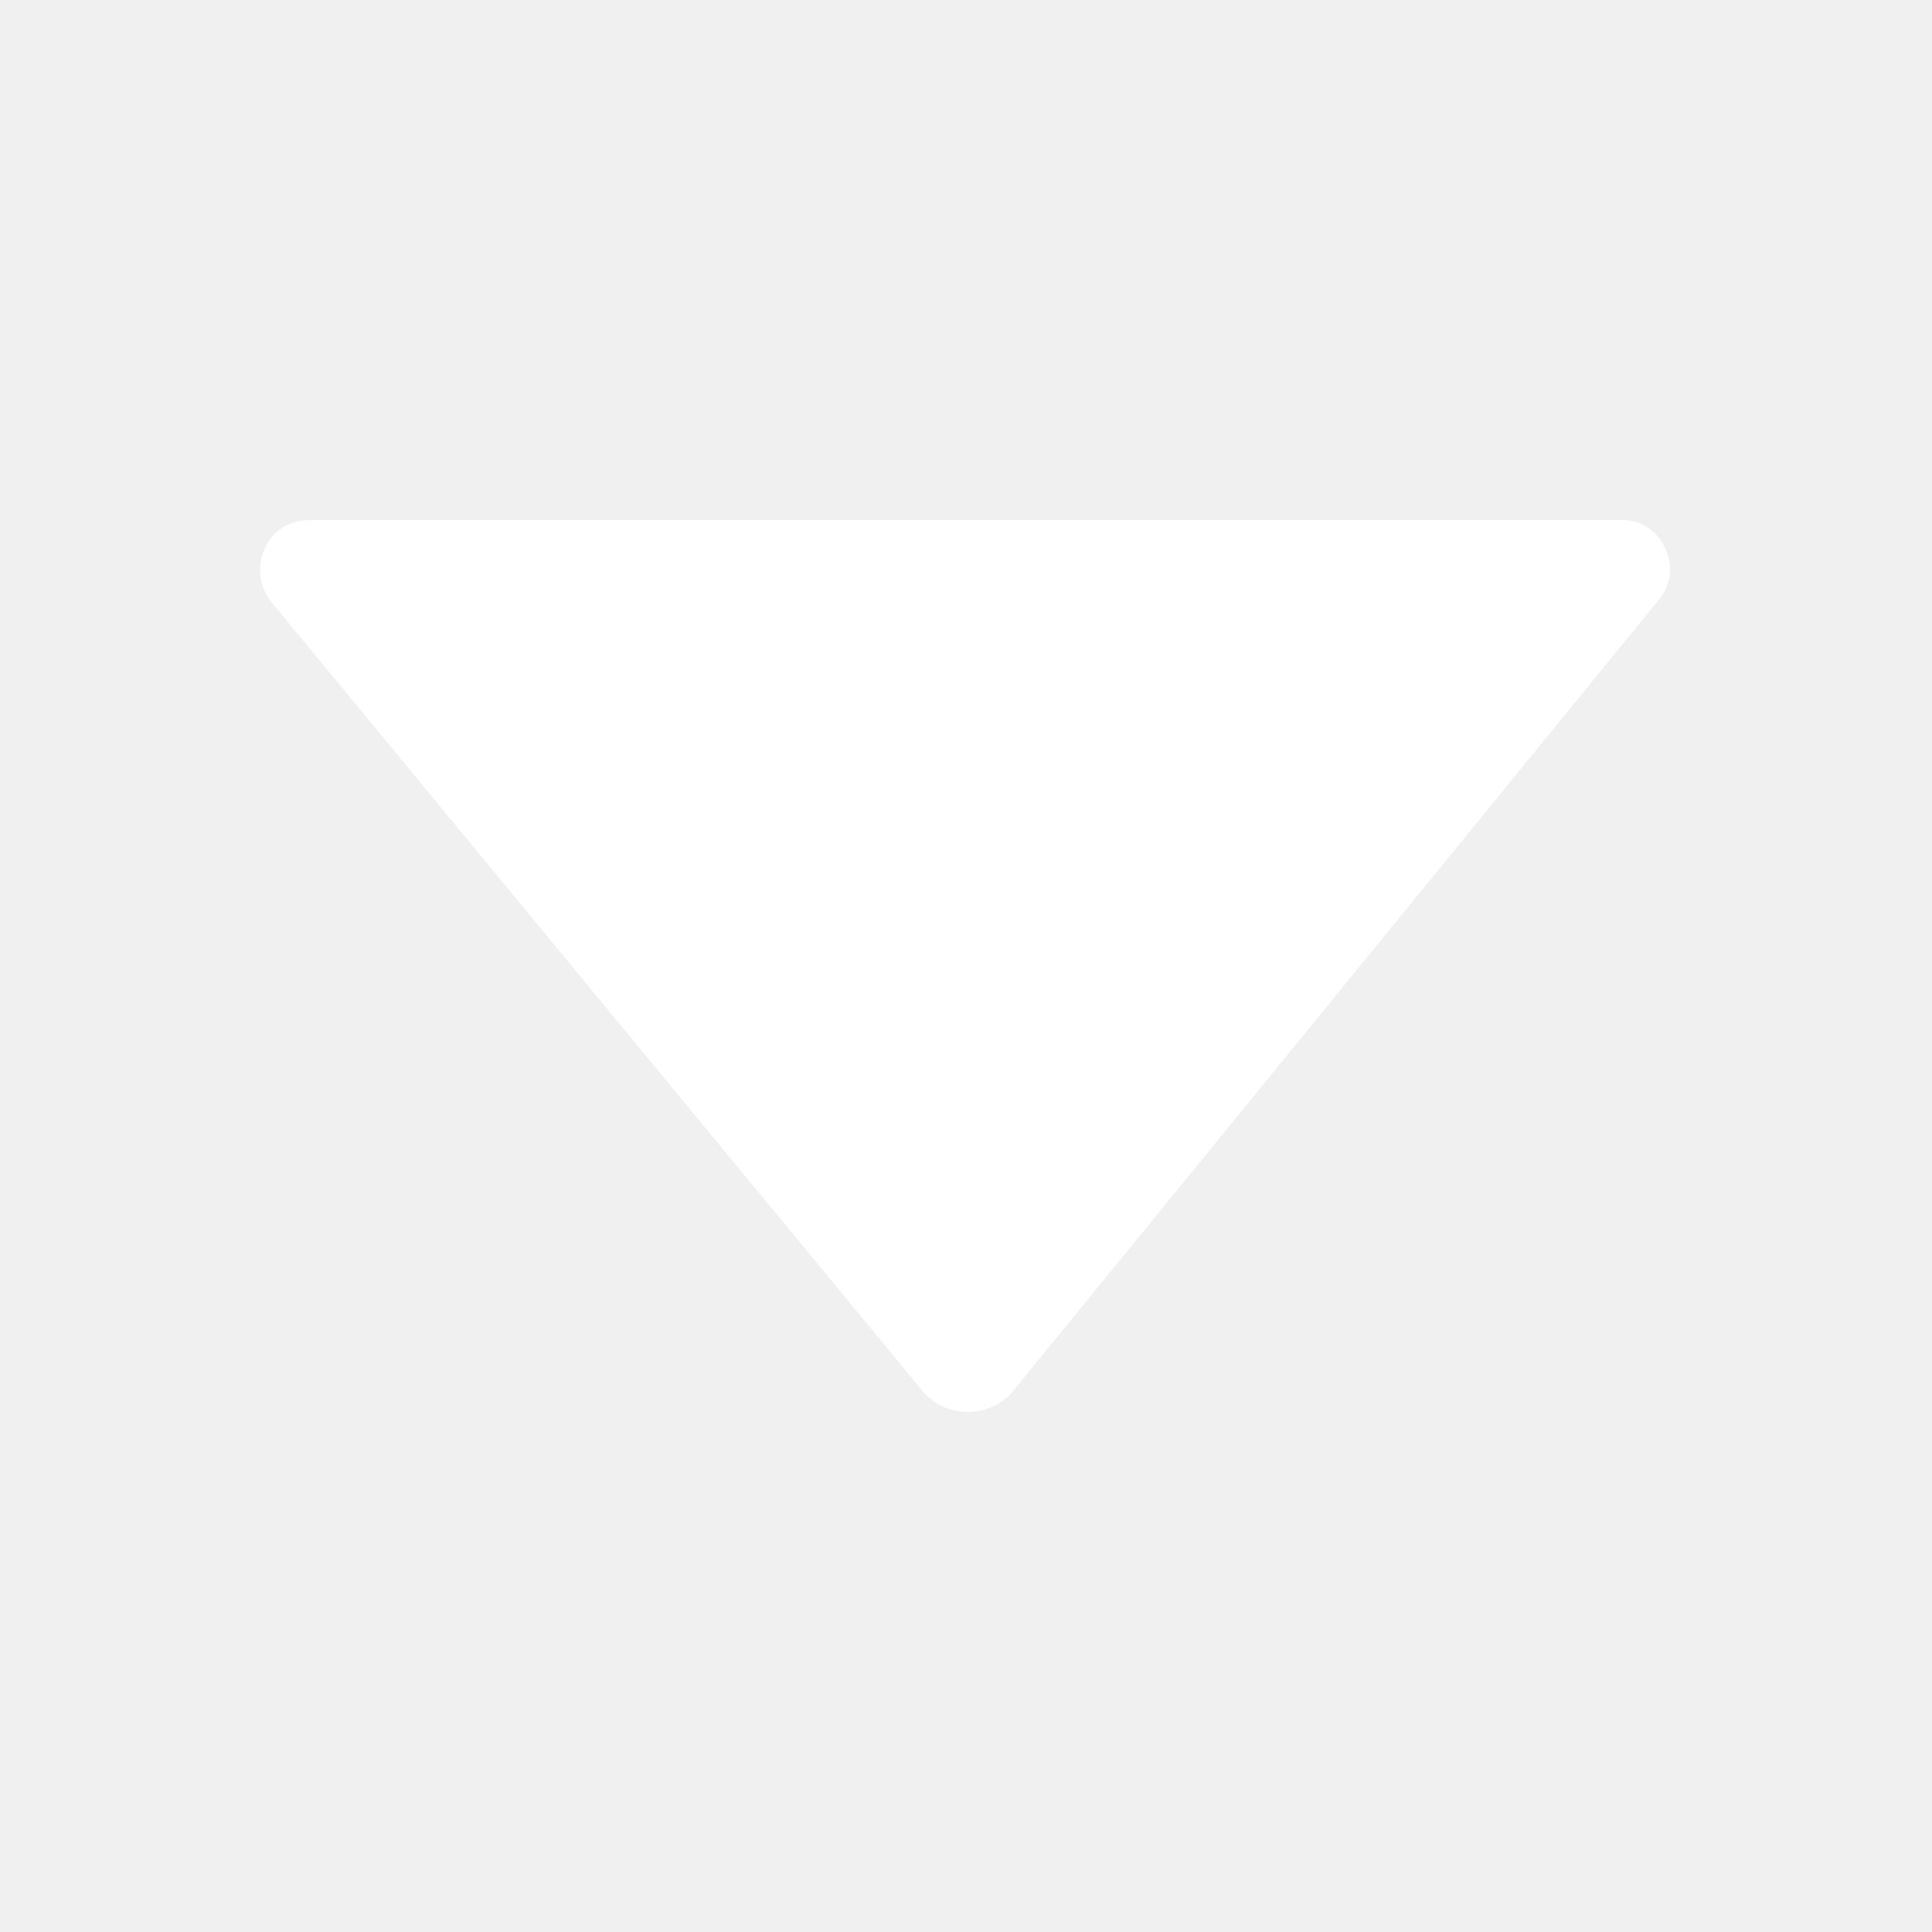
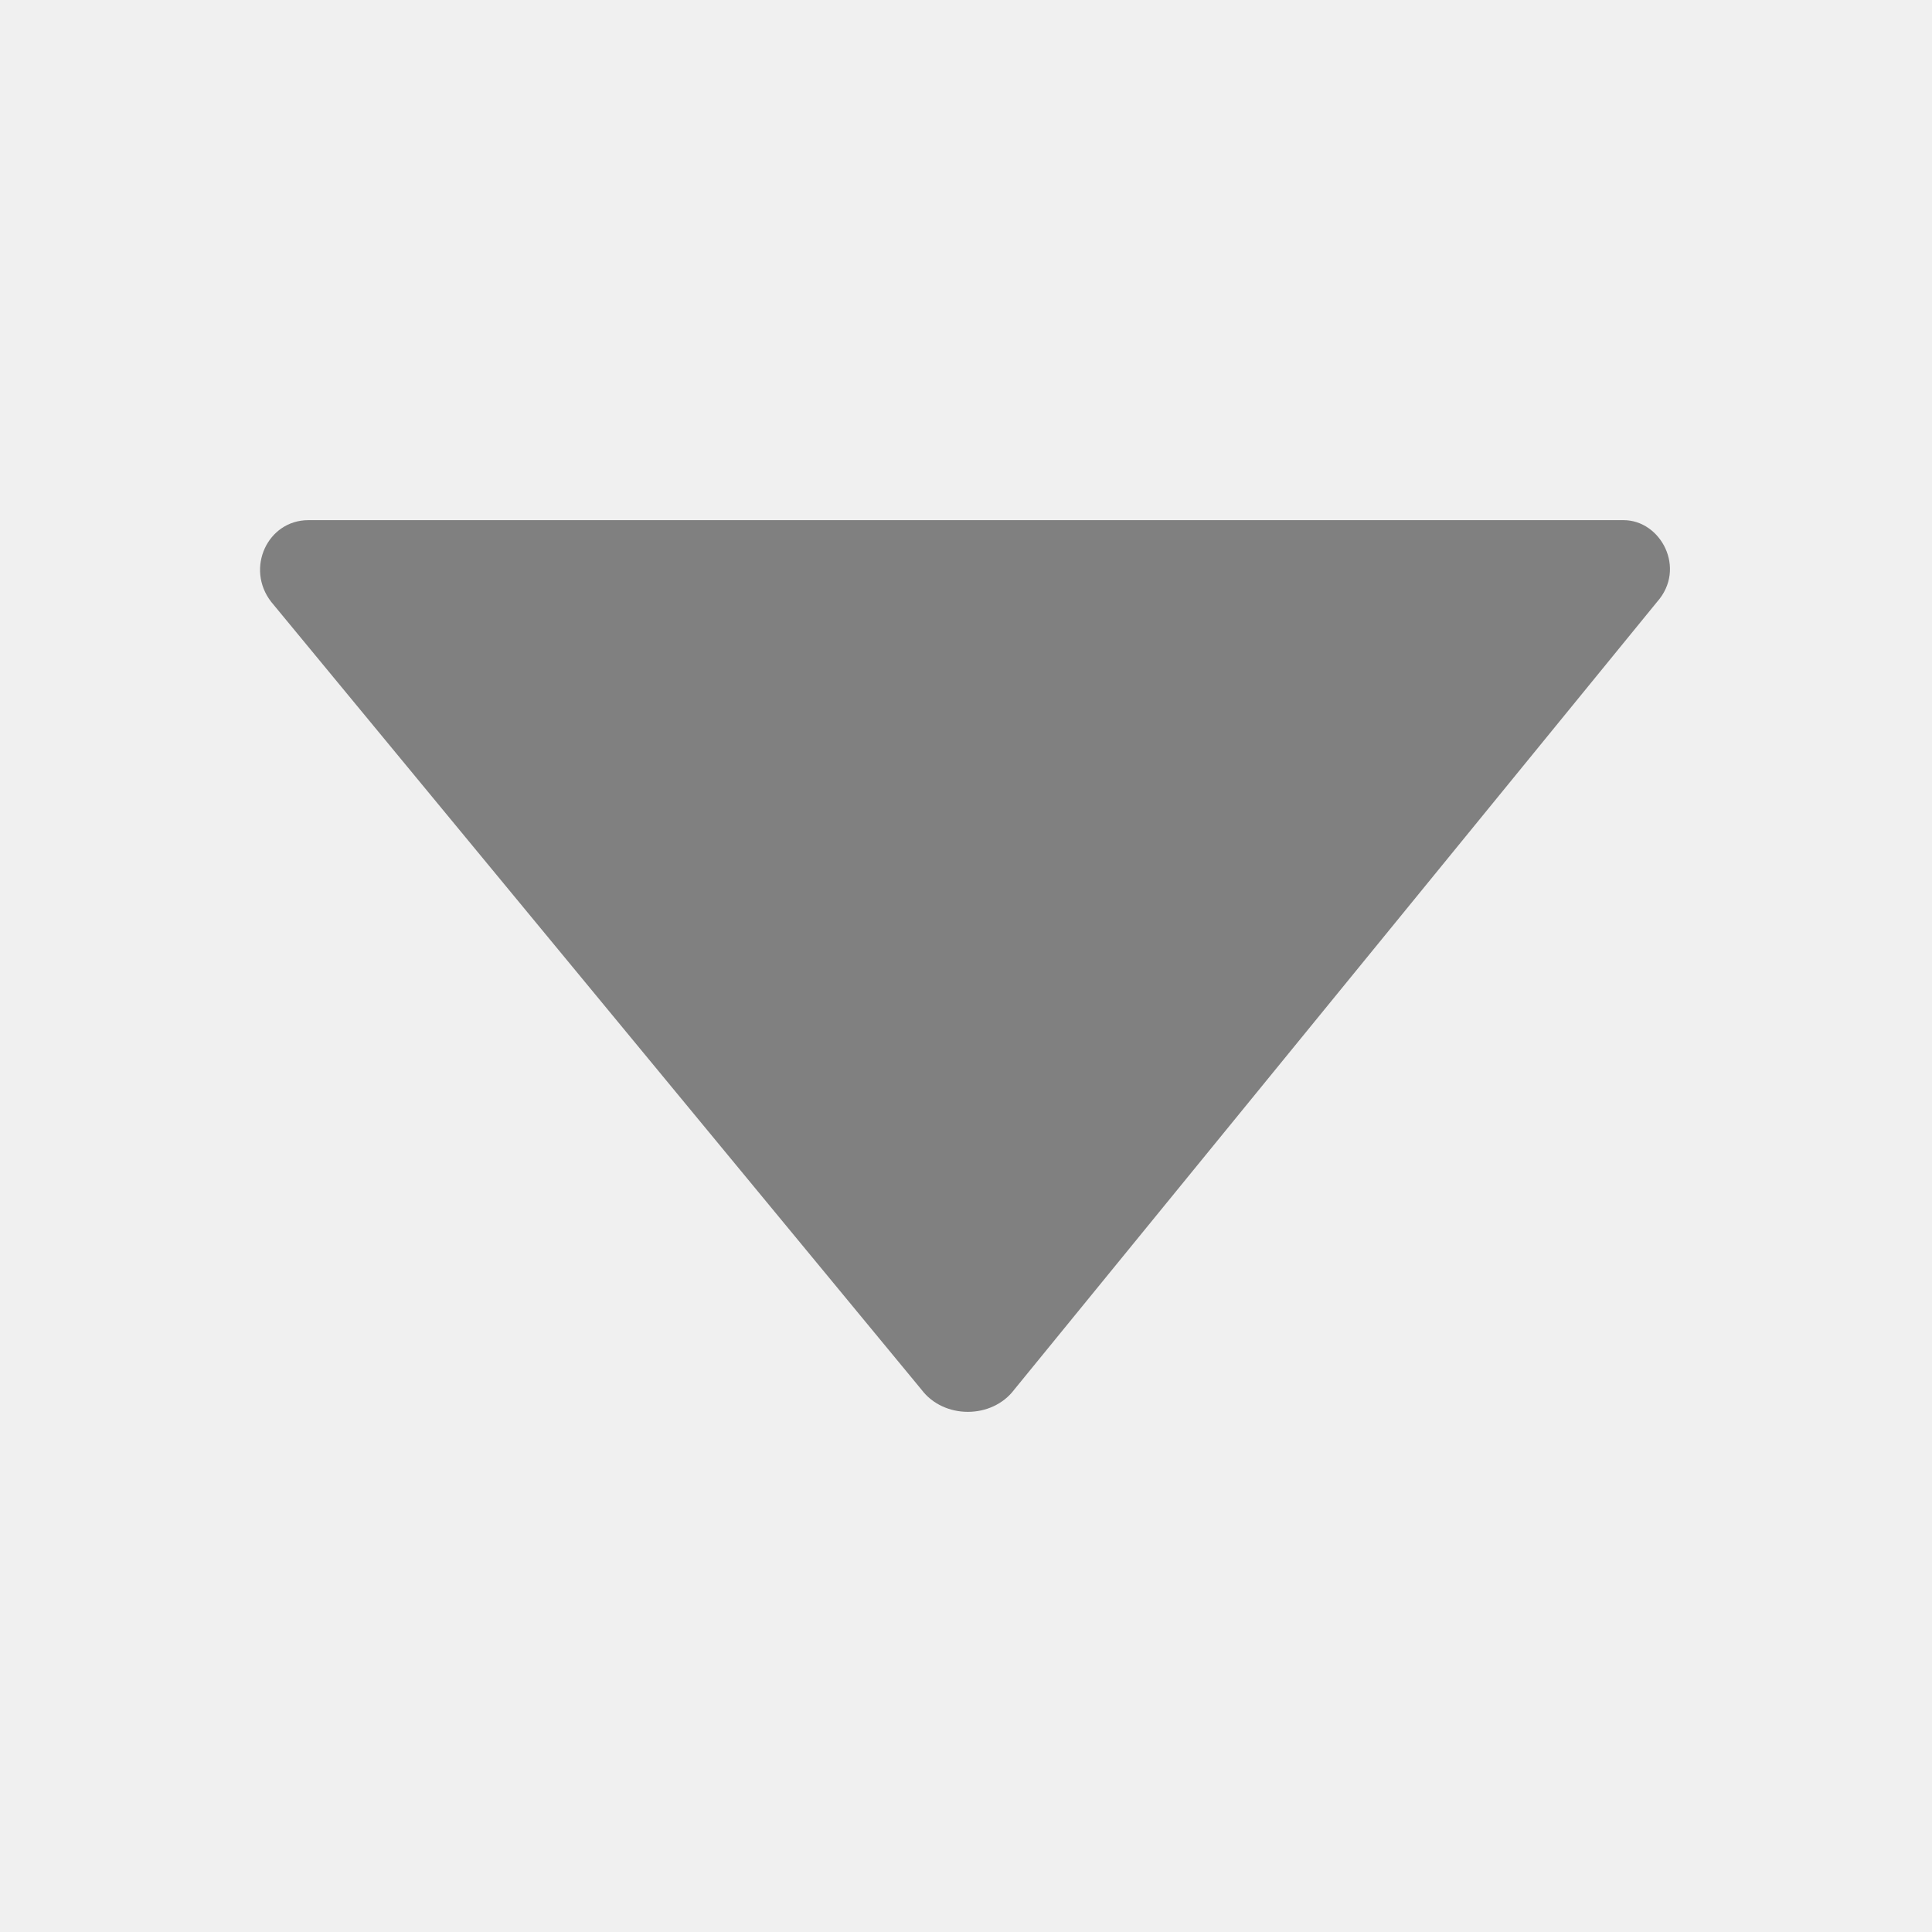
<svg xmlns="http://www.w3.org/2000/svg" x="0px" y="0px" width="52px" height="52px" viewBox="0 0 52 52" enable-background="new 0 0 52 52" xml:space="preserve">
-   <path fill="#FFFFFF" d="M8.3,14h35.4c1,0,1.7,1.3,0.9,2.2L27.3,37.4c-0.6,0.8-1.9,0.8-2.5,0L7.3,16.2C6.6,15.3,7.2,14,8.3,14z" />
+   <path fill="grey" d="M8.3,14h35.4c1,0,1.7,1.3,0.9,2.2L27.3,37.4c-0.6,0.8-1.9,0.8-2.5,0L7.3,16.2C6.6,15.3,7.2,14,8.3,14z" />
</svg>
